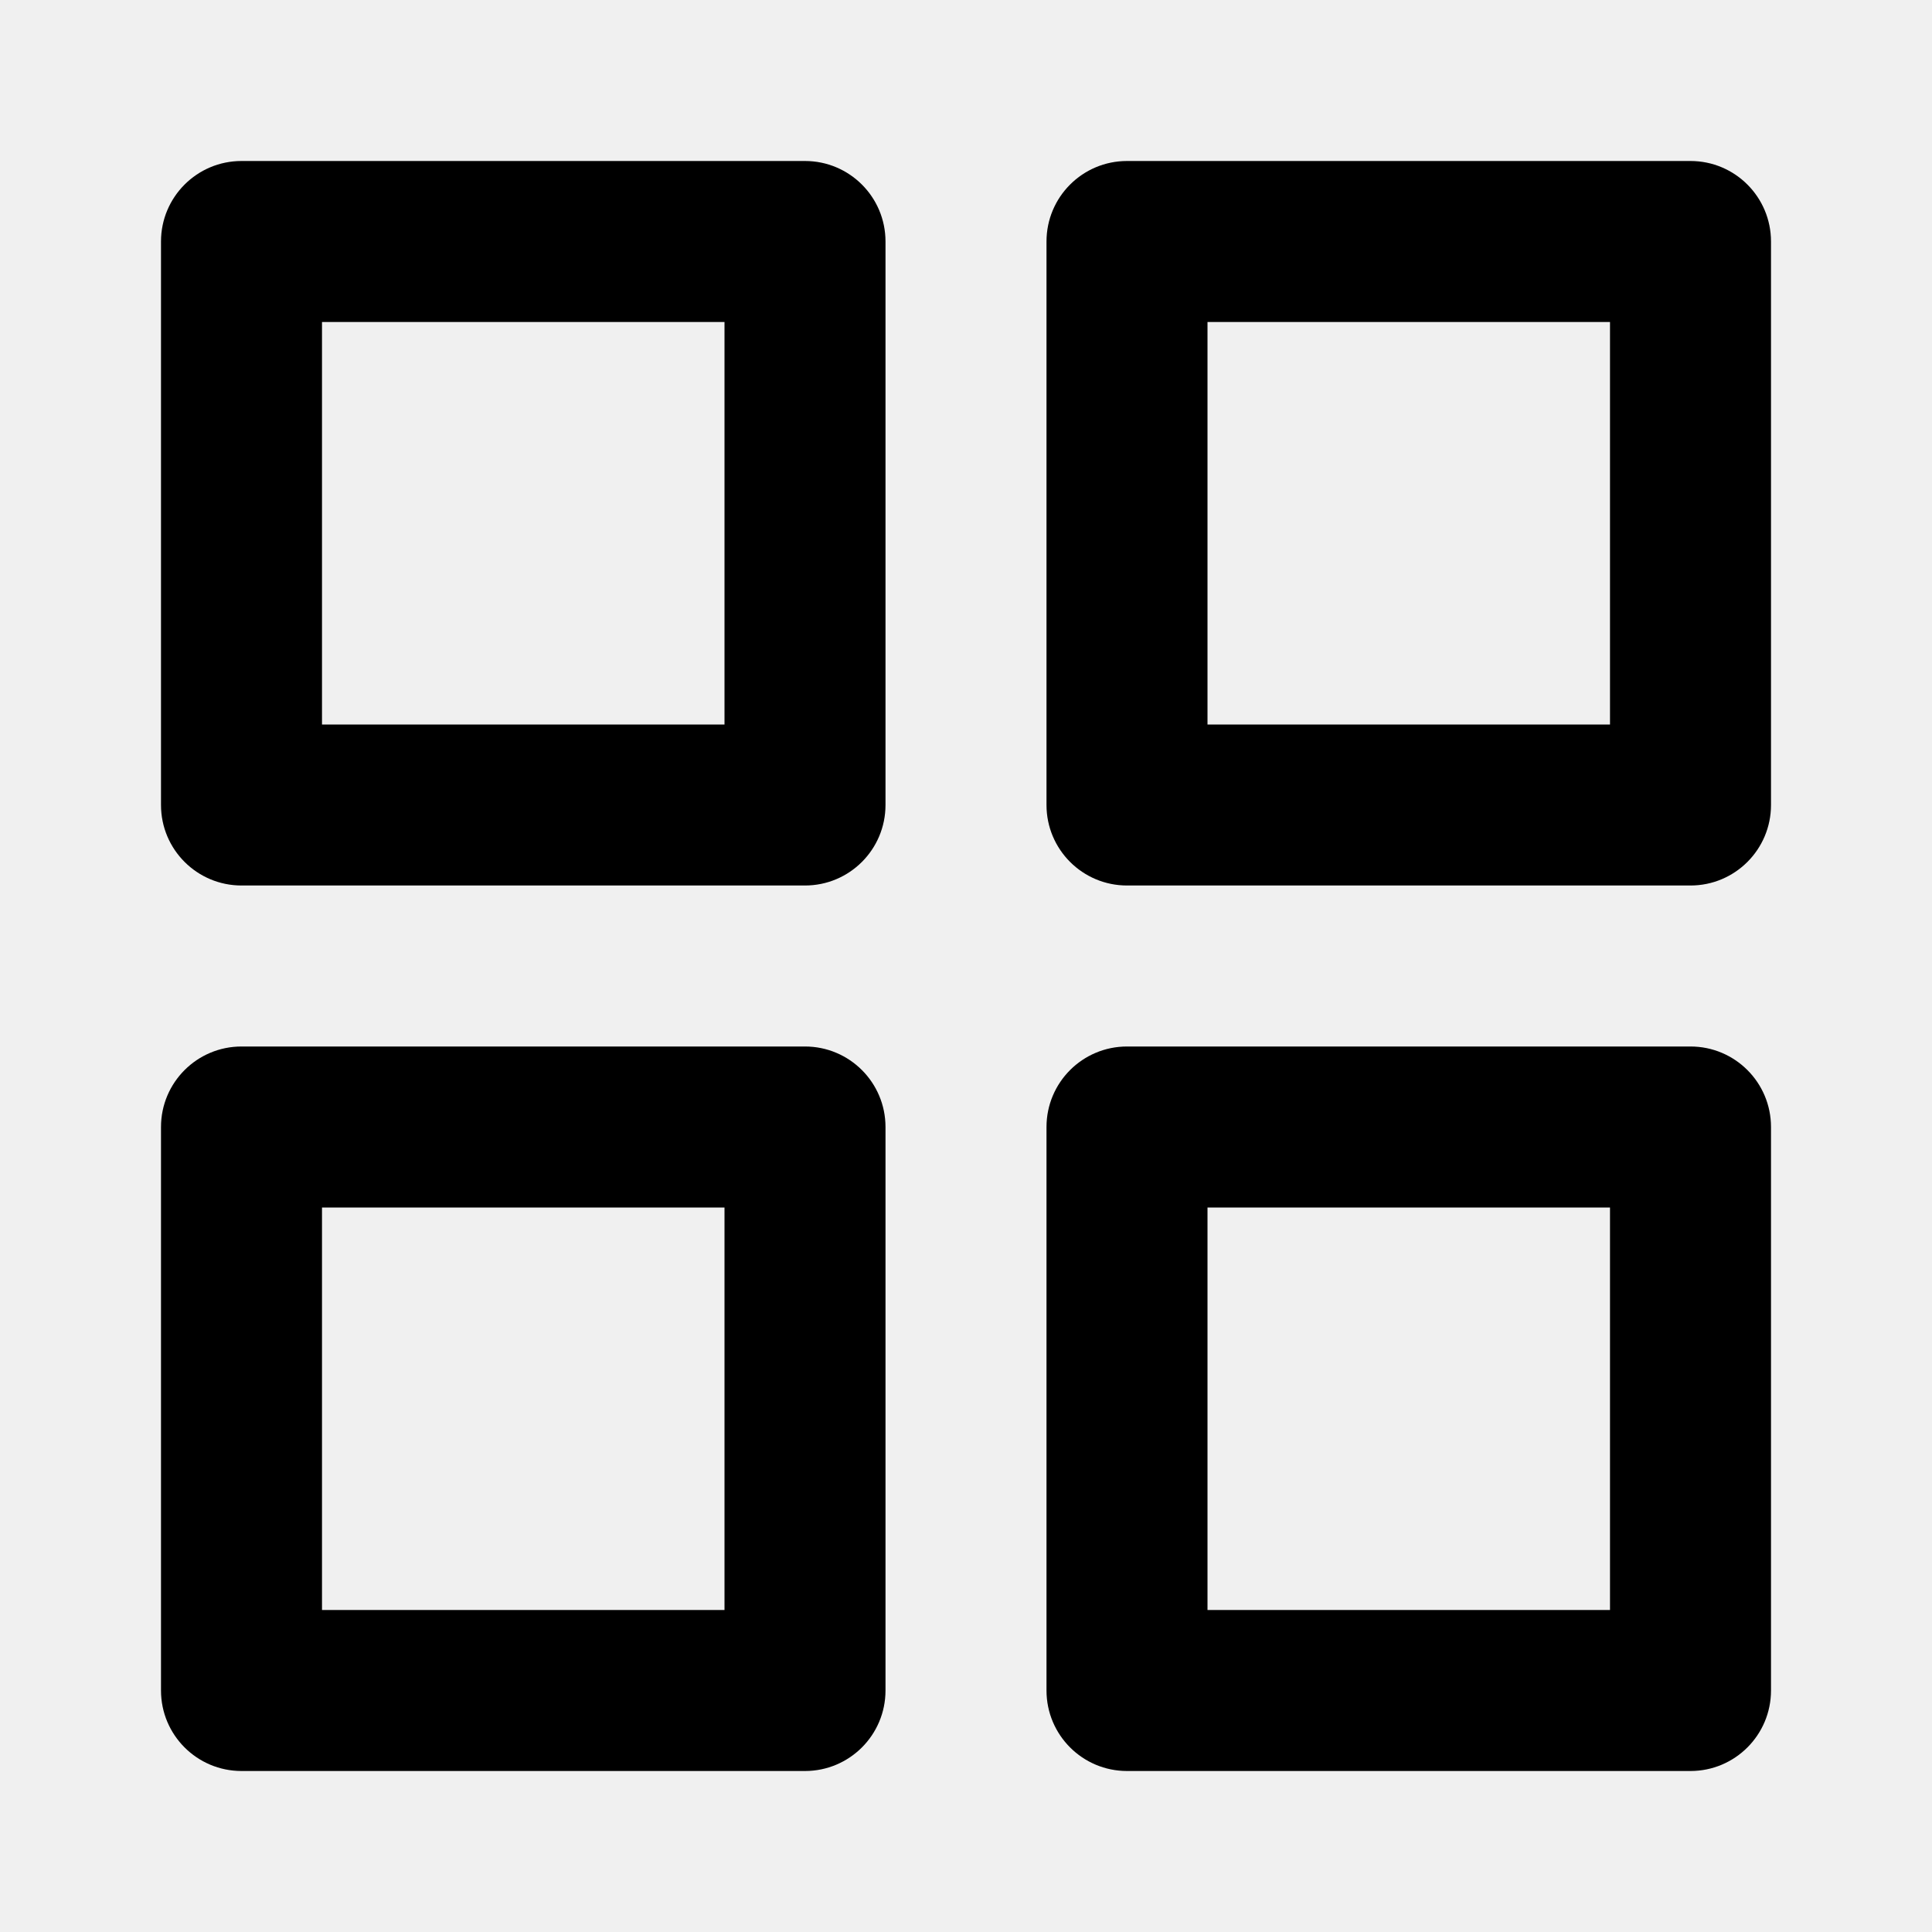
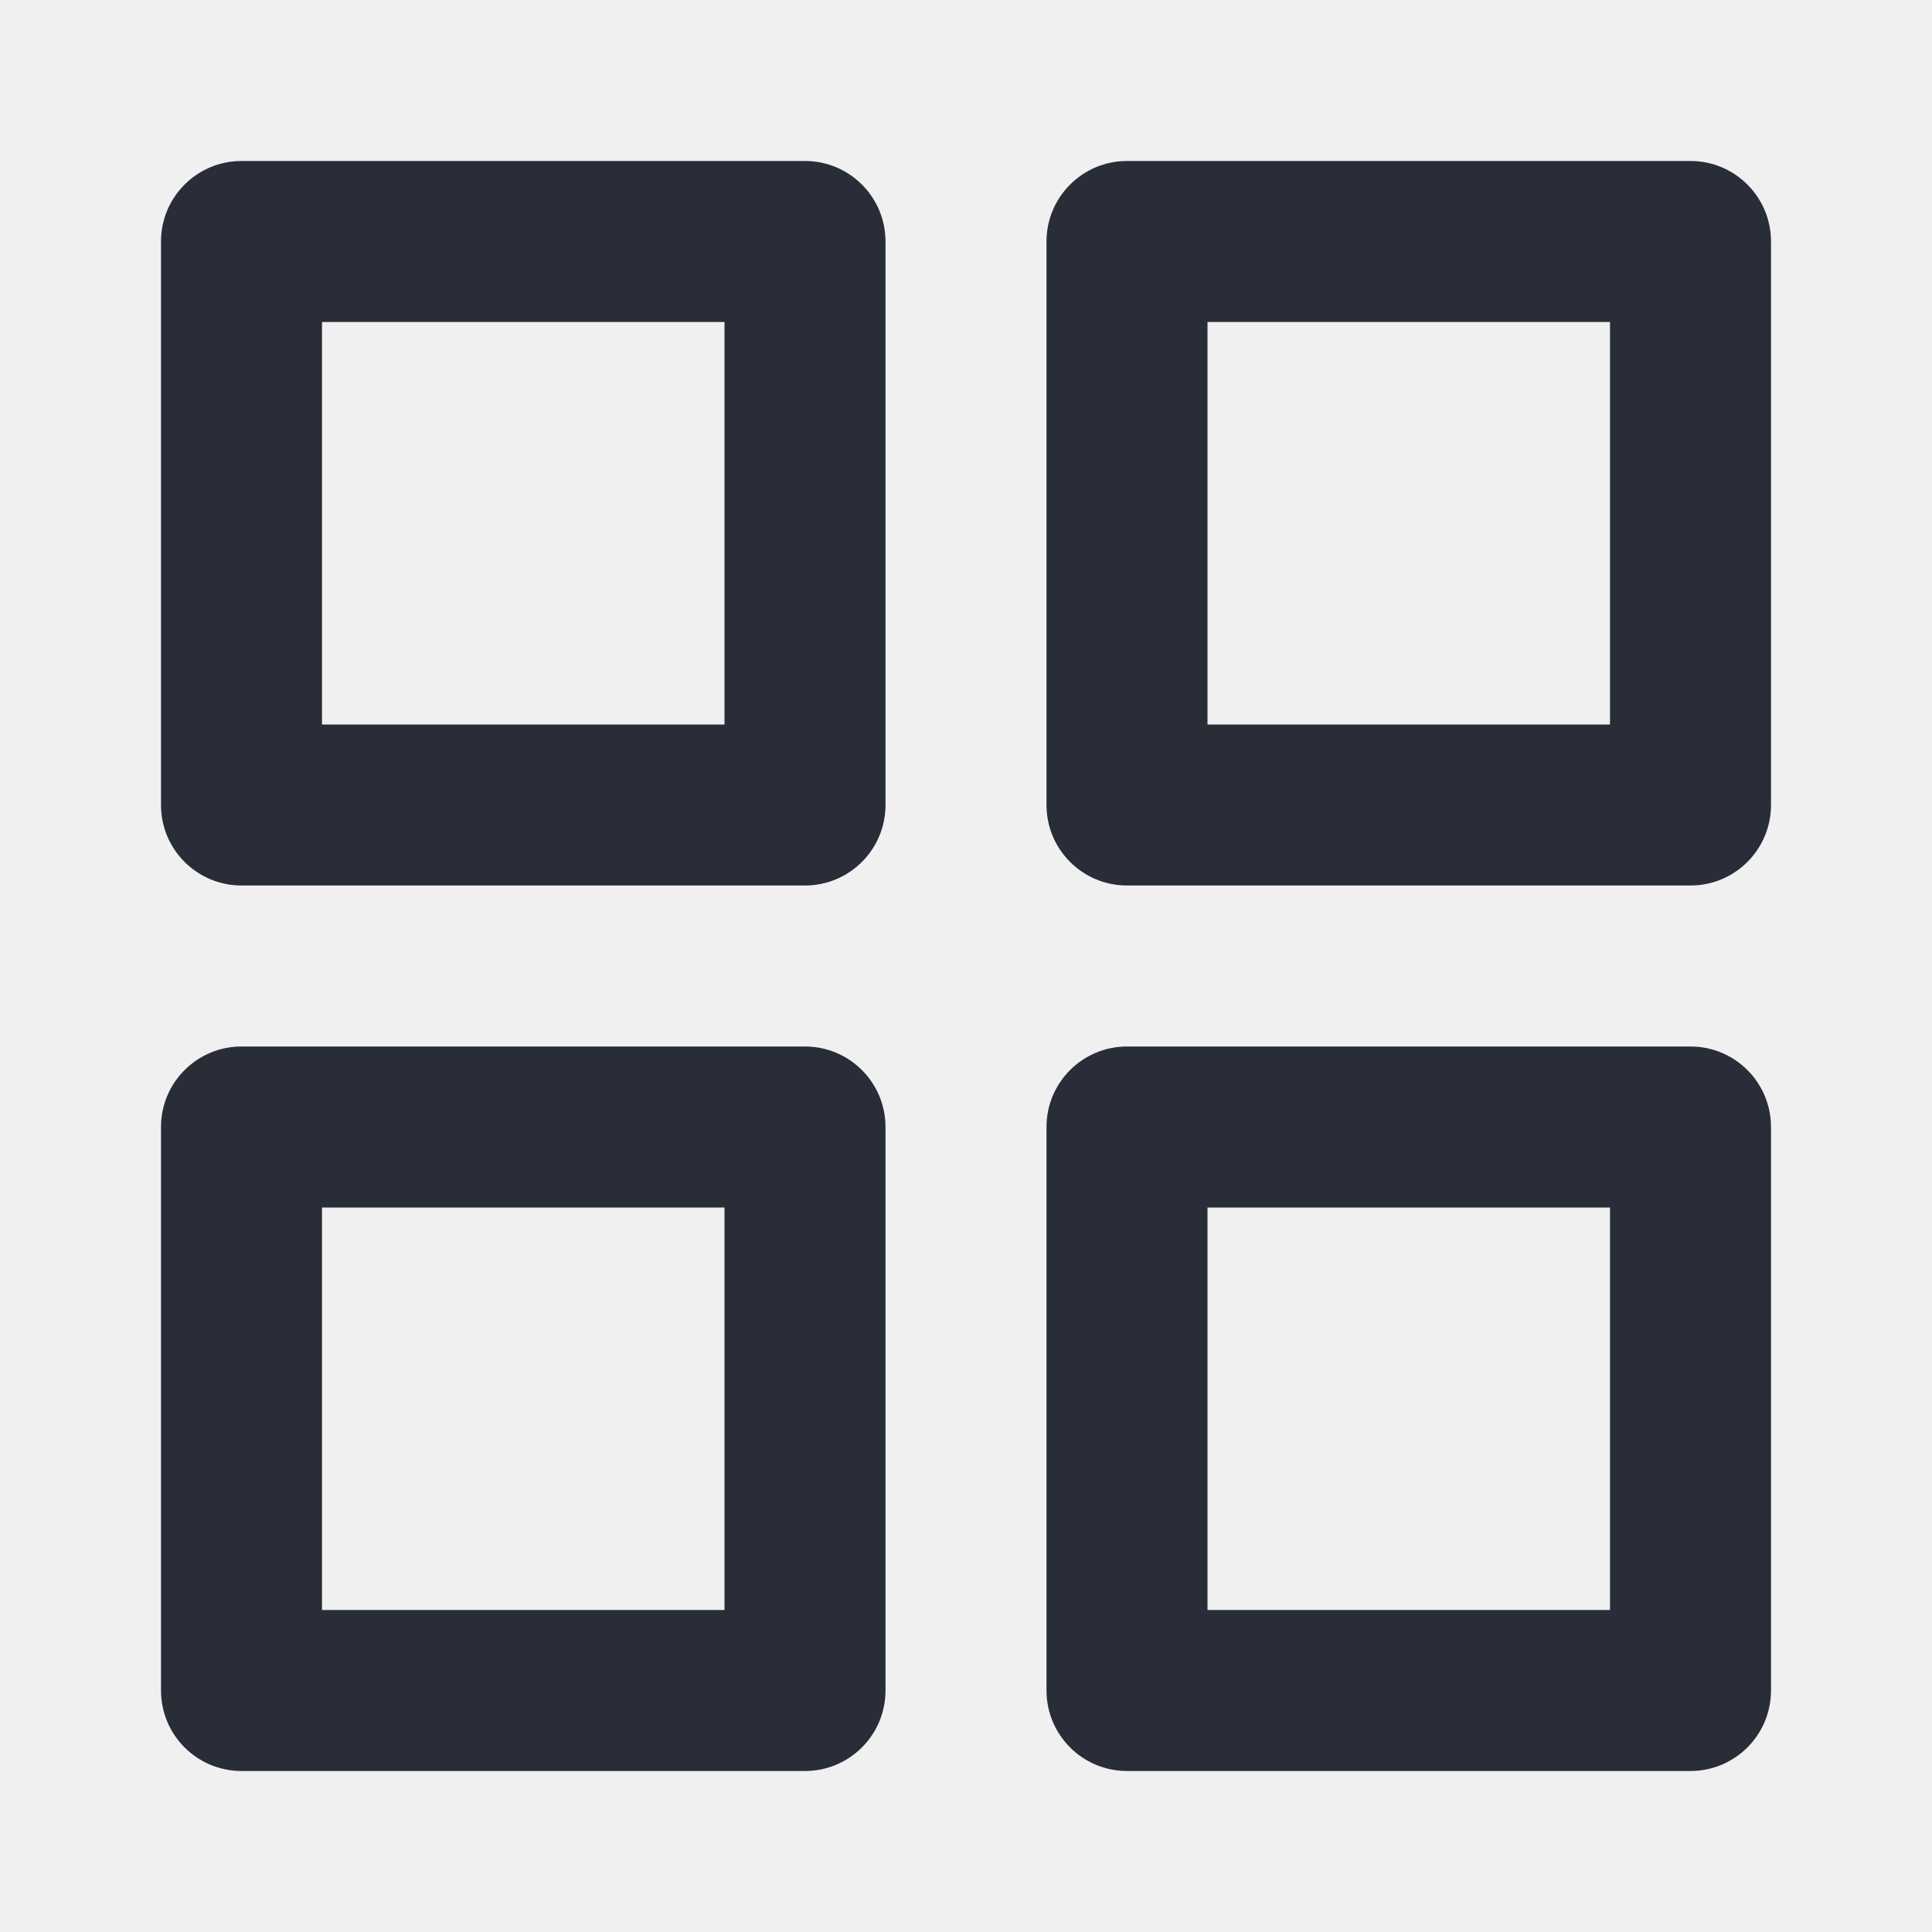
- <svg xmlns="http://www.w3.org/2000/svg" fill="#000000" width="97px" height="97px" viewBox="0 0 24 24">
-   <g id="SVGRepo_bgCarrier" stroke-width="0" />
-   <g id="SVGRepo_tracerCarrier" stroke-linecap="round" stroke-linejoin="round" />
-   <g id="SVGRepo_iconCarrier">
-     <path d="M3,11h7a1,1,0,0,0,1-1V3a1,1,0,0,0-1-1H3A1,1,0,0,0,2,3v7A1,1,0,0,0,3,11ZM4,4H9V9H4ZM22,3a1,1,0,0,0-1-1H14a1,1,0,0,0-1,1v7a1,1,0,0,0,1,1h7a1,1,0,0,0,1-1ZM20,9H15V4h5ZM2,21a1,1,0,0,0,1,1h7a1,1,0,0,0,1-1V14a1,1,0,0,0-1-1H3a1,1,0,0,0-1,1Zm2-6H9v5H4Zm18,6V14a1,1,0,0,0-1-1H14a1,1,0,0,0-1,1v7a1,1,0,0,0,1,1h7A1,1,0,0,0,22,21Zm-2-1H15V15h5Z" />
+ <svg xmlns="http://www.w3.org/2000/svg" width="24" height="24" viewBox="0 0 24 24" fill="none">
+   <g clip-path="url(#clip0_558_710)">
+     <mask id="path-1-inside-1_558_710" fill="white">
+       <rect x="2" y="2" width="9" height="9" rx="1" />
+     </mask>
+     <rect x="2" y="2" width="9" height="9" rx="1" stroke="#282D38" stroke-width="4" mask="url(#path-1-inside-1_558_710)" />
+     <mask id="path-2-inside-2_558_710" fill="white">
+       <rect x="13" y="2" width="9" height="9" rx="1" />
+     </mask>
+     <rect x="13" y="2" width="9" height="9" rx="1" stroke="#282D38" stroke-width="4" mask="url(#path-2-inside-2_558_710)" />
+     <mask id="path-3-inside-3_558_710" fill="white">
+       <rect x="2" y="13" width="9" height="9" rx="1" />
+     </mask>
+     <rect x="2" y="13" width="9" height="9" rx="1" stroke="#282D38" stroke-width="4" mask="url(#path-3-inside-3_558_710)" />
+     <mask id="path-4-inside-4_558_710" fill="white">
+       <rect x="13" y="13" width="9" height="9" rx="1" />
+     </mask>
+     <rect x="13" y="13" width="9" height="9" rx="1" stroke="#282D38" stroke-width="4" mask="url(#path-4-inside-4_558_710)" />
  </g>
+   <defs>
+     <clipPath id="clip0_558_710">
+       <rect width="24" height="24" fill="white" />
+     </clipPath>
+   </defs>
</svg>
